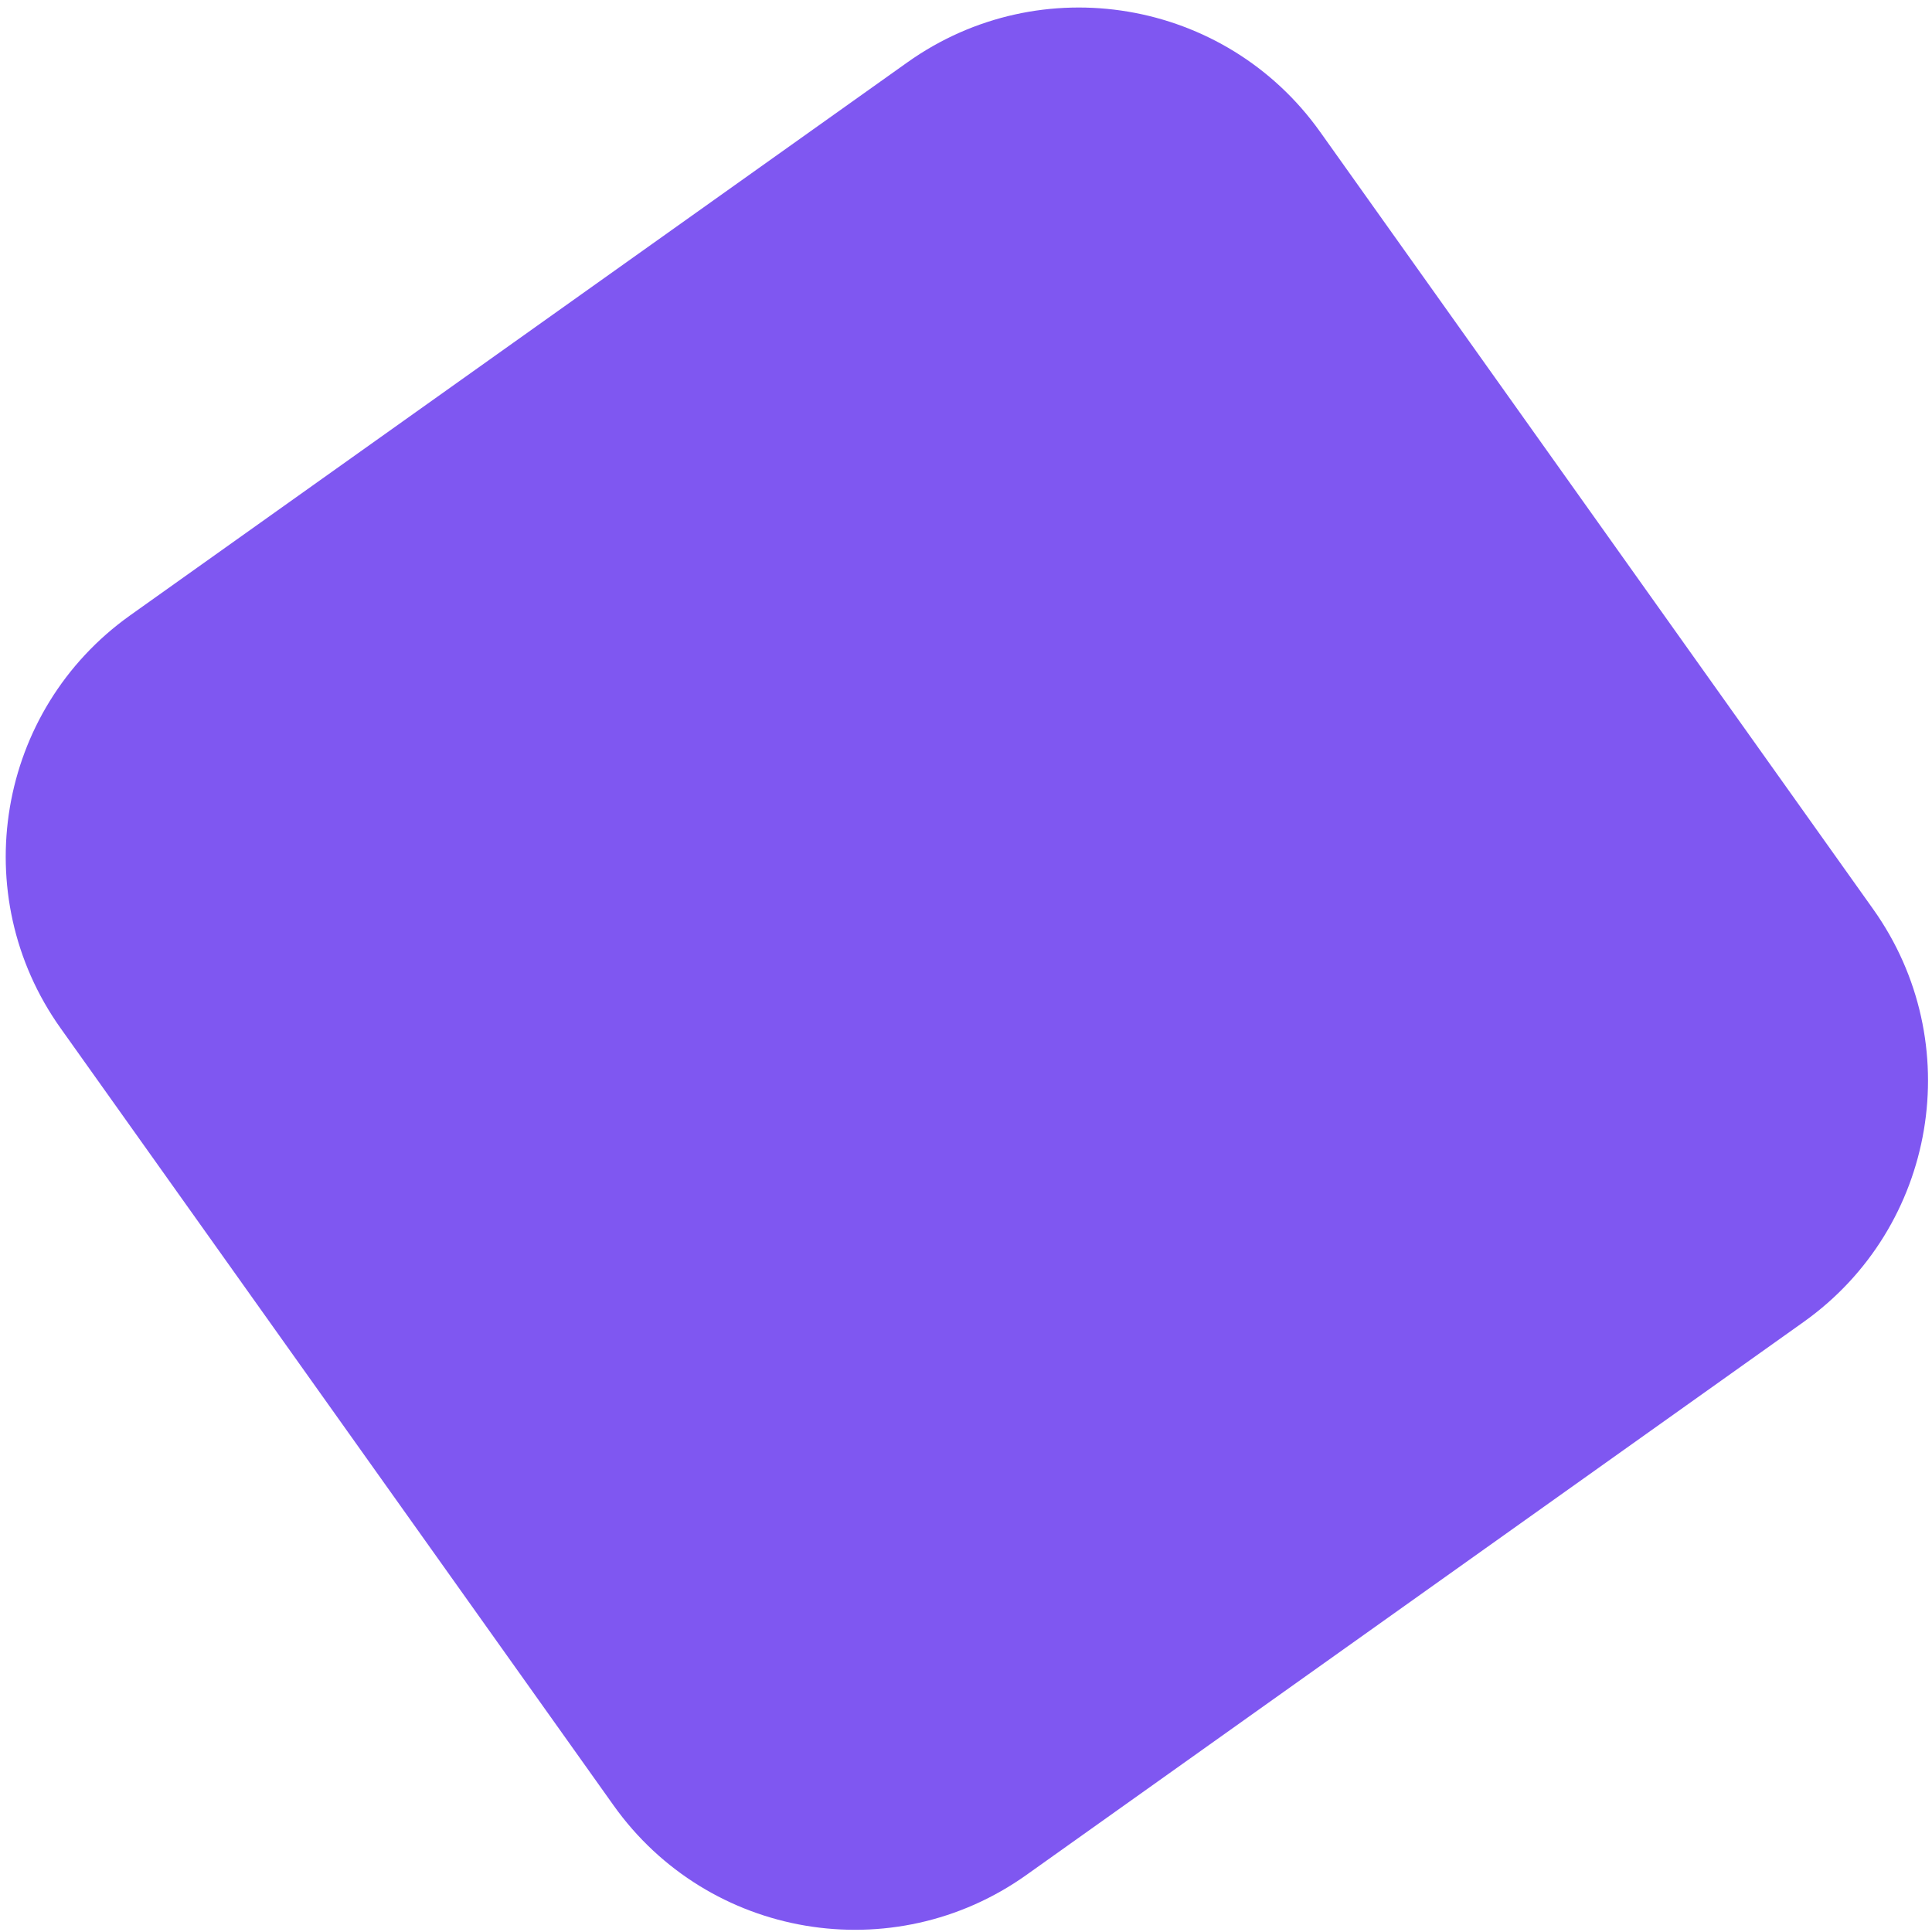
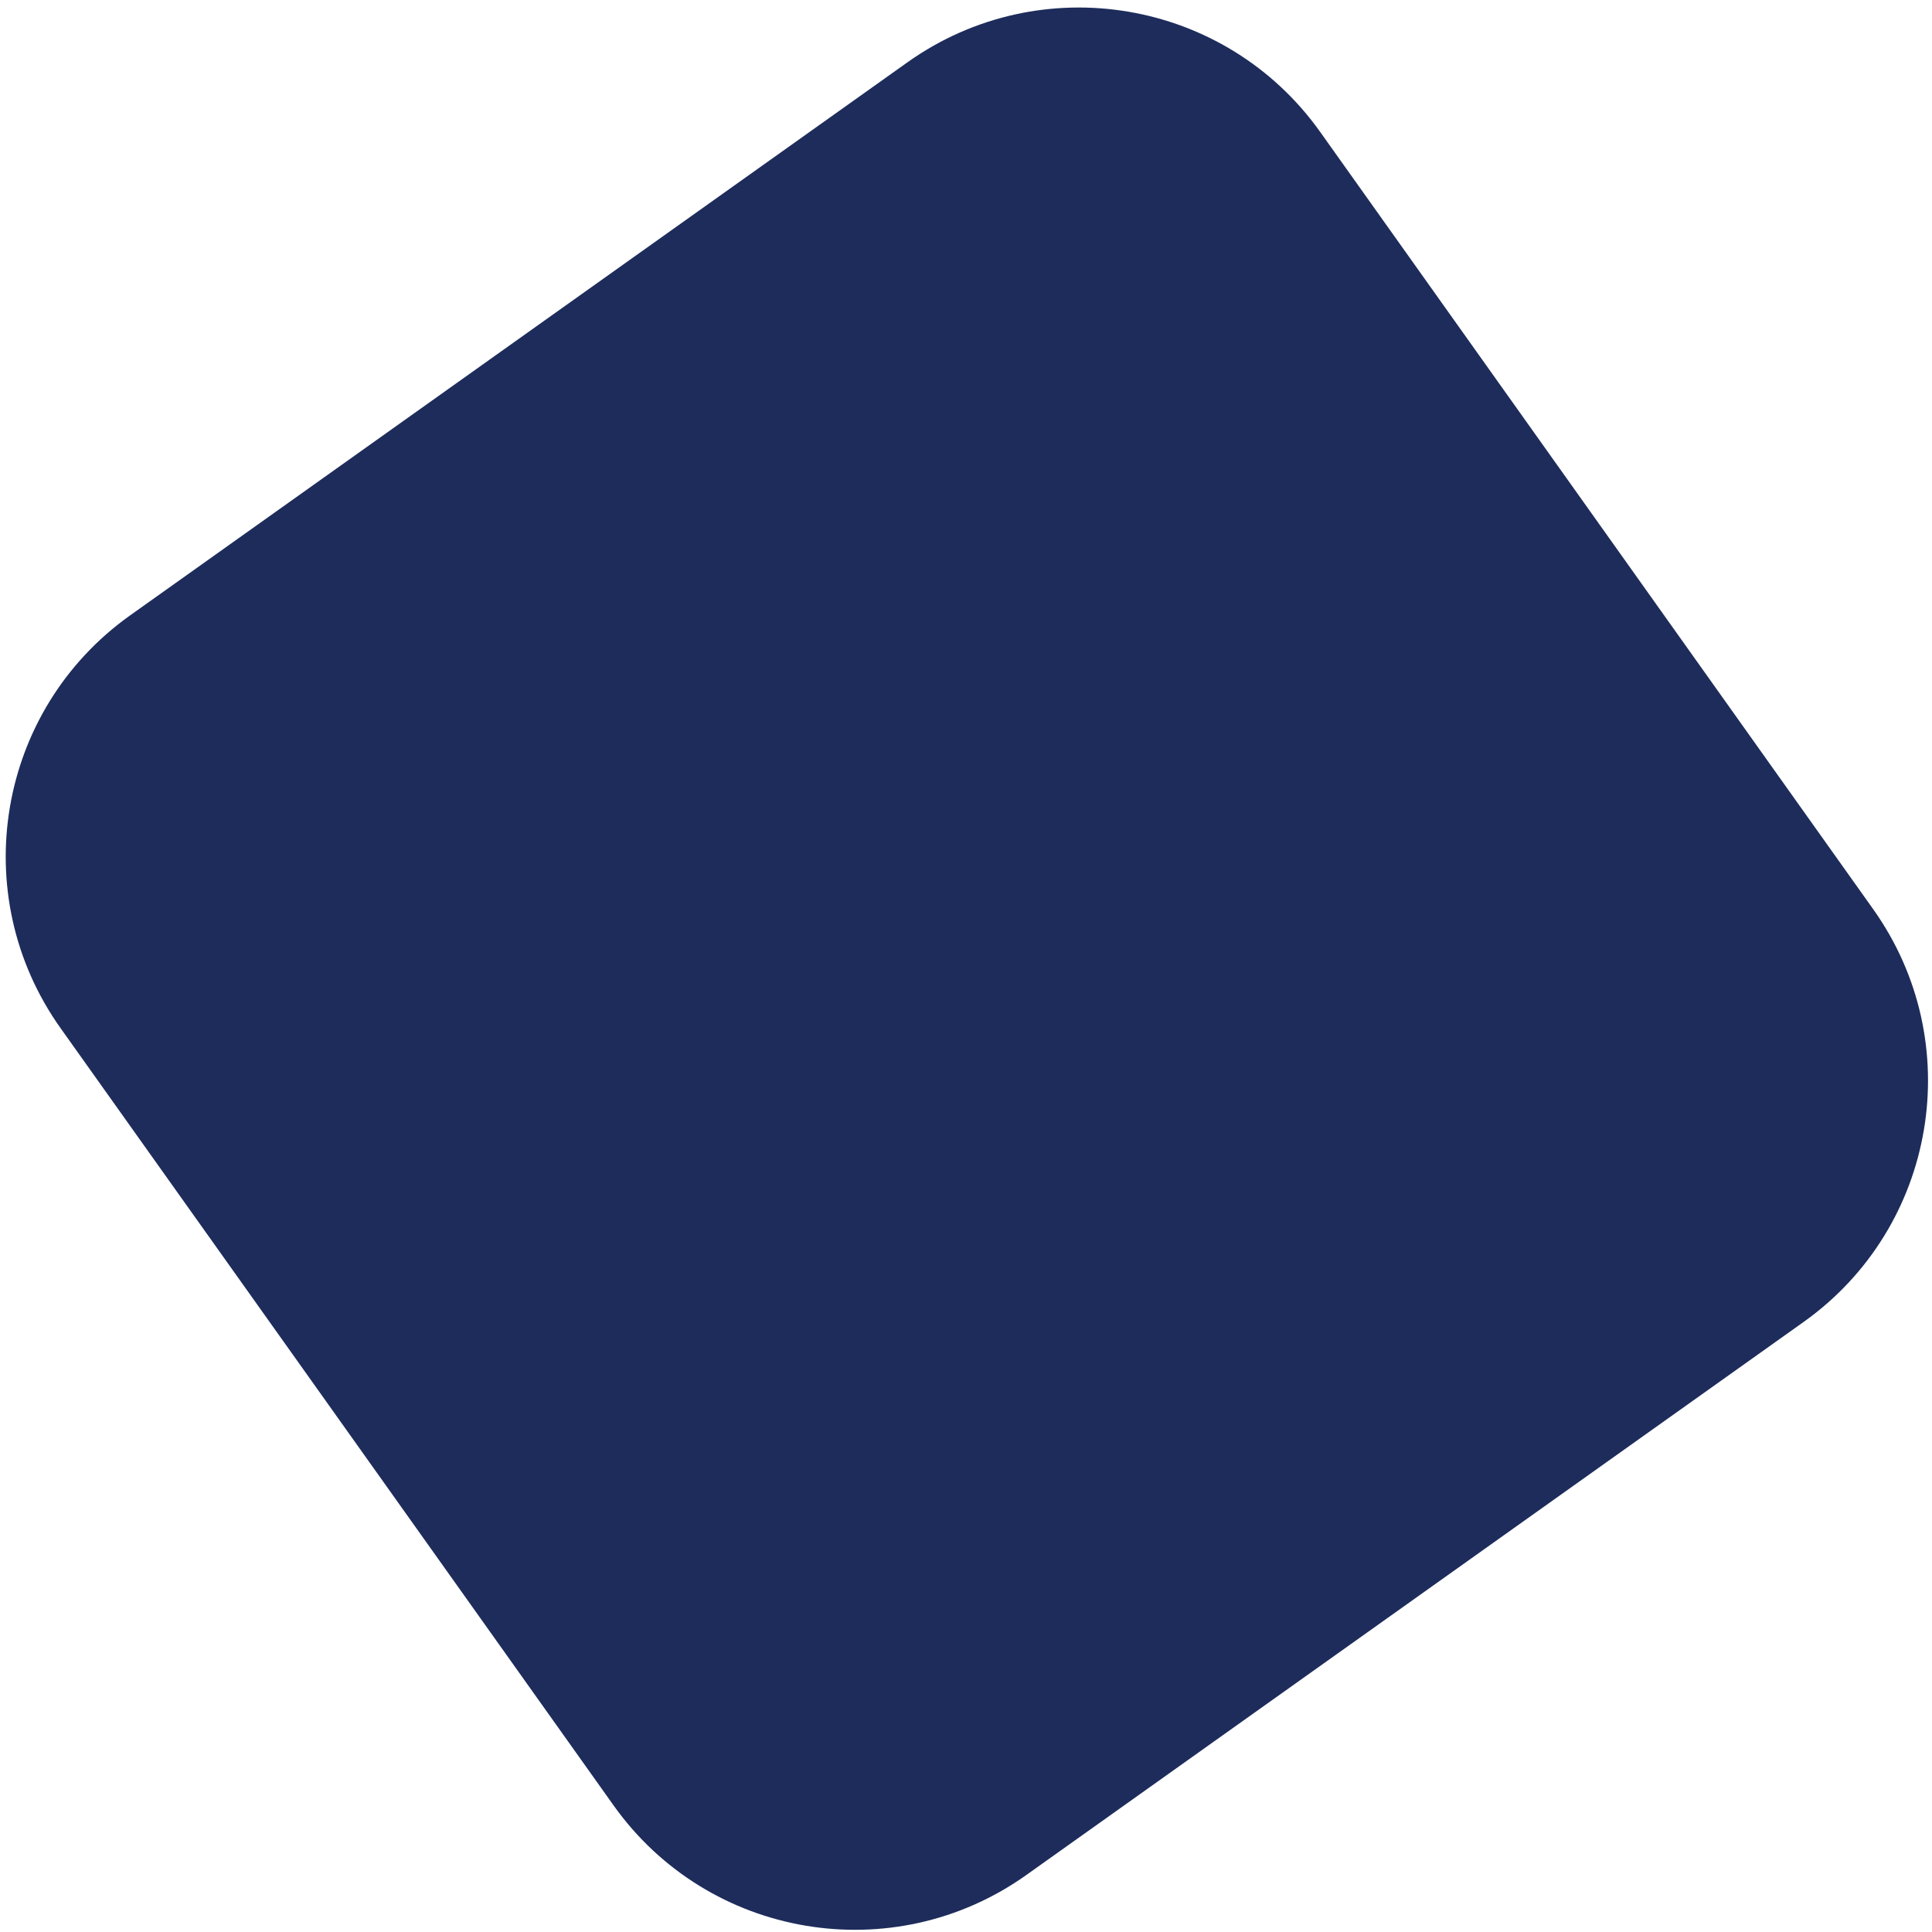
<svg xmlns="http://www.w3.org/2000/svg" width="124" height="124" viewBox="0 0 124 124" fill="none">
-   <rect x="-7.127" y="50.509" width="99.22" height="99.22" rx="19" transform="rotate(-35.4318 -7.12695 50.5093)" fill="#7F57F1" />
+   <rect x="-7.127" y="50.509" width="99.22" height="99.22" rx="19" transform="rotate(-35.4318 -7.12695 50.5093)" fill="#1D2C5B" />
</svg>
